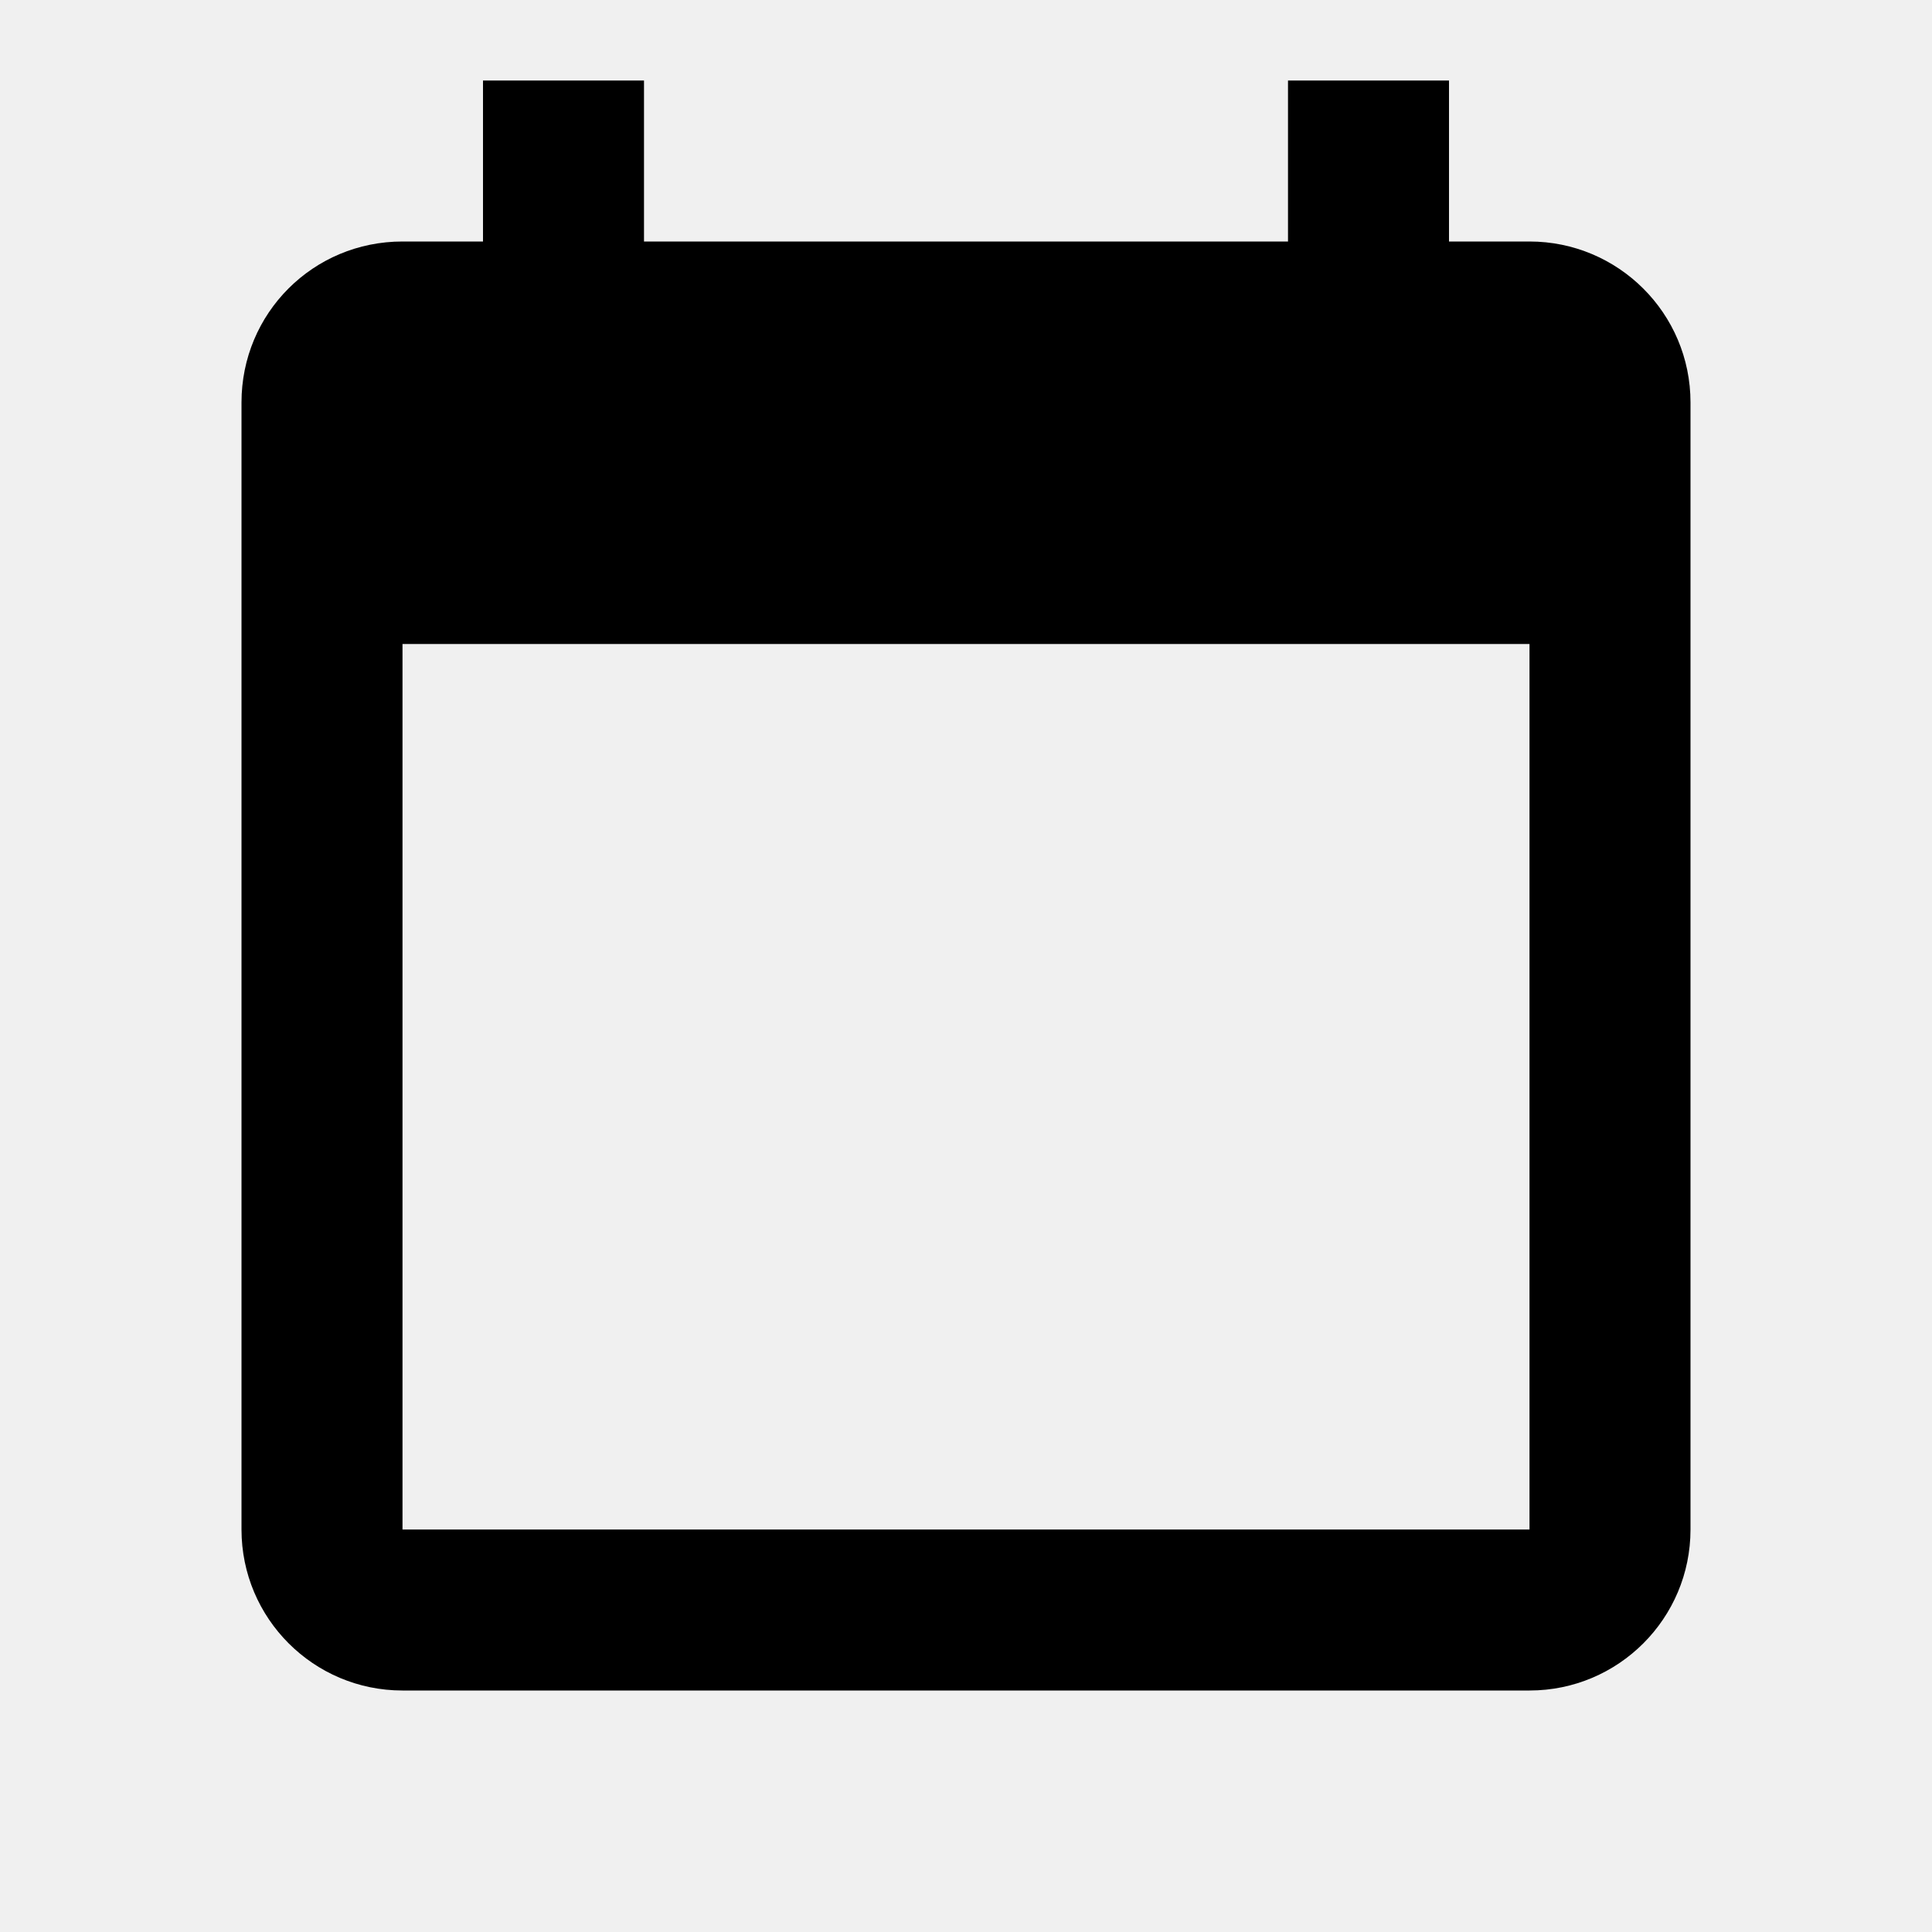
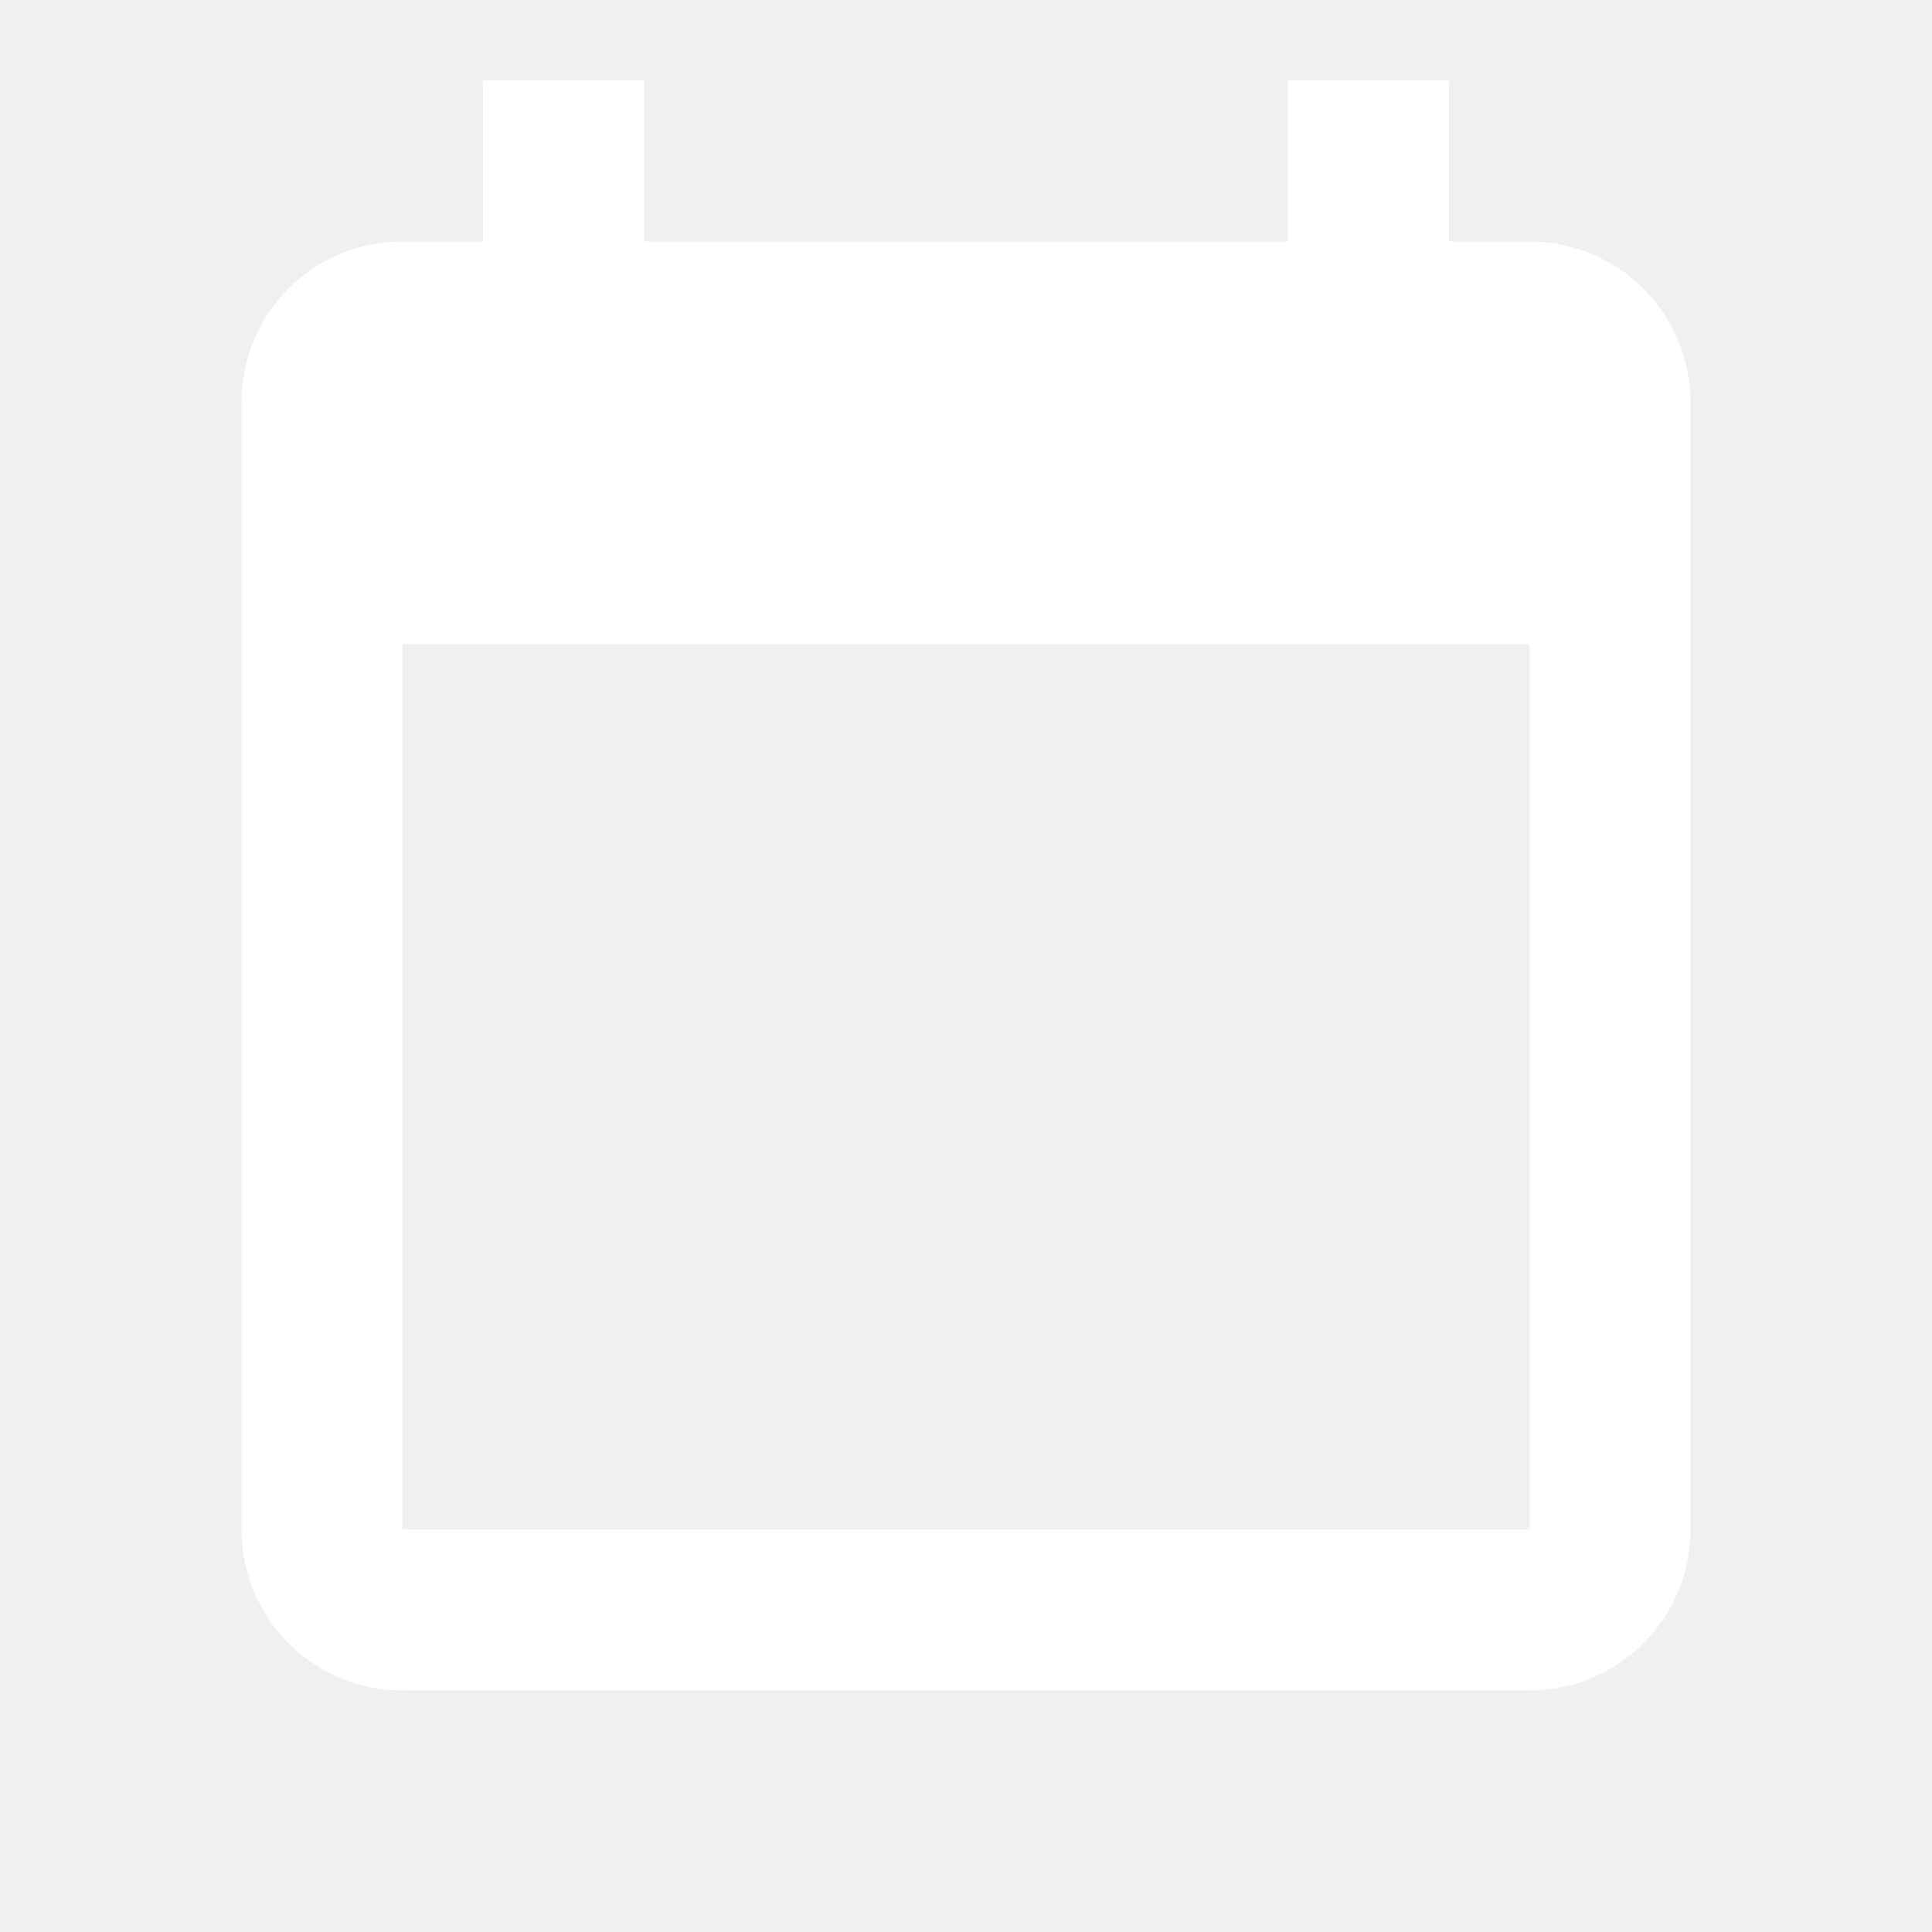
<svg xmlns="http://www.w3.org/2000/svg" version="1.1" width="24" height="24" viewBox="0 0 24 24">
-   <path d="M19,19H5V8H19M16,1V3H8V1H6V3H5C3.89,3 3,3.89 3,5V19A2,2 0 0,0 5,21H19A2,2 0 0,0 21,19V5C21,3.89 20.1,3 19,3H18V1" />
+   <path fill="#ffffff" d="M19,19H5V8H19M16,1V3H8V1H6V3H5C3.89,3 3,3.89 3,5V19A2,2 0 0,0 5,21H19A2,2 0 0,0 21,19V5C21,3.89 20.1,3 19,3H18V1" />
</svg>
